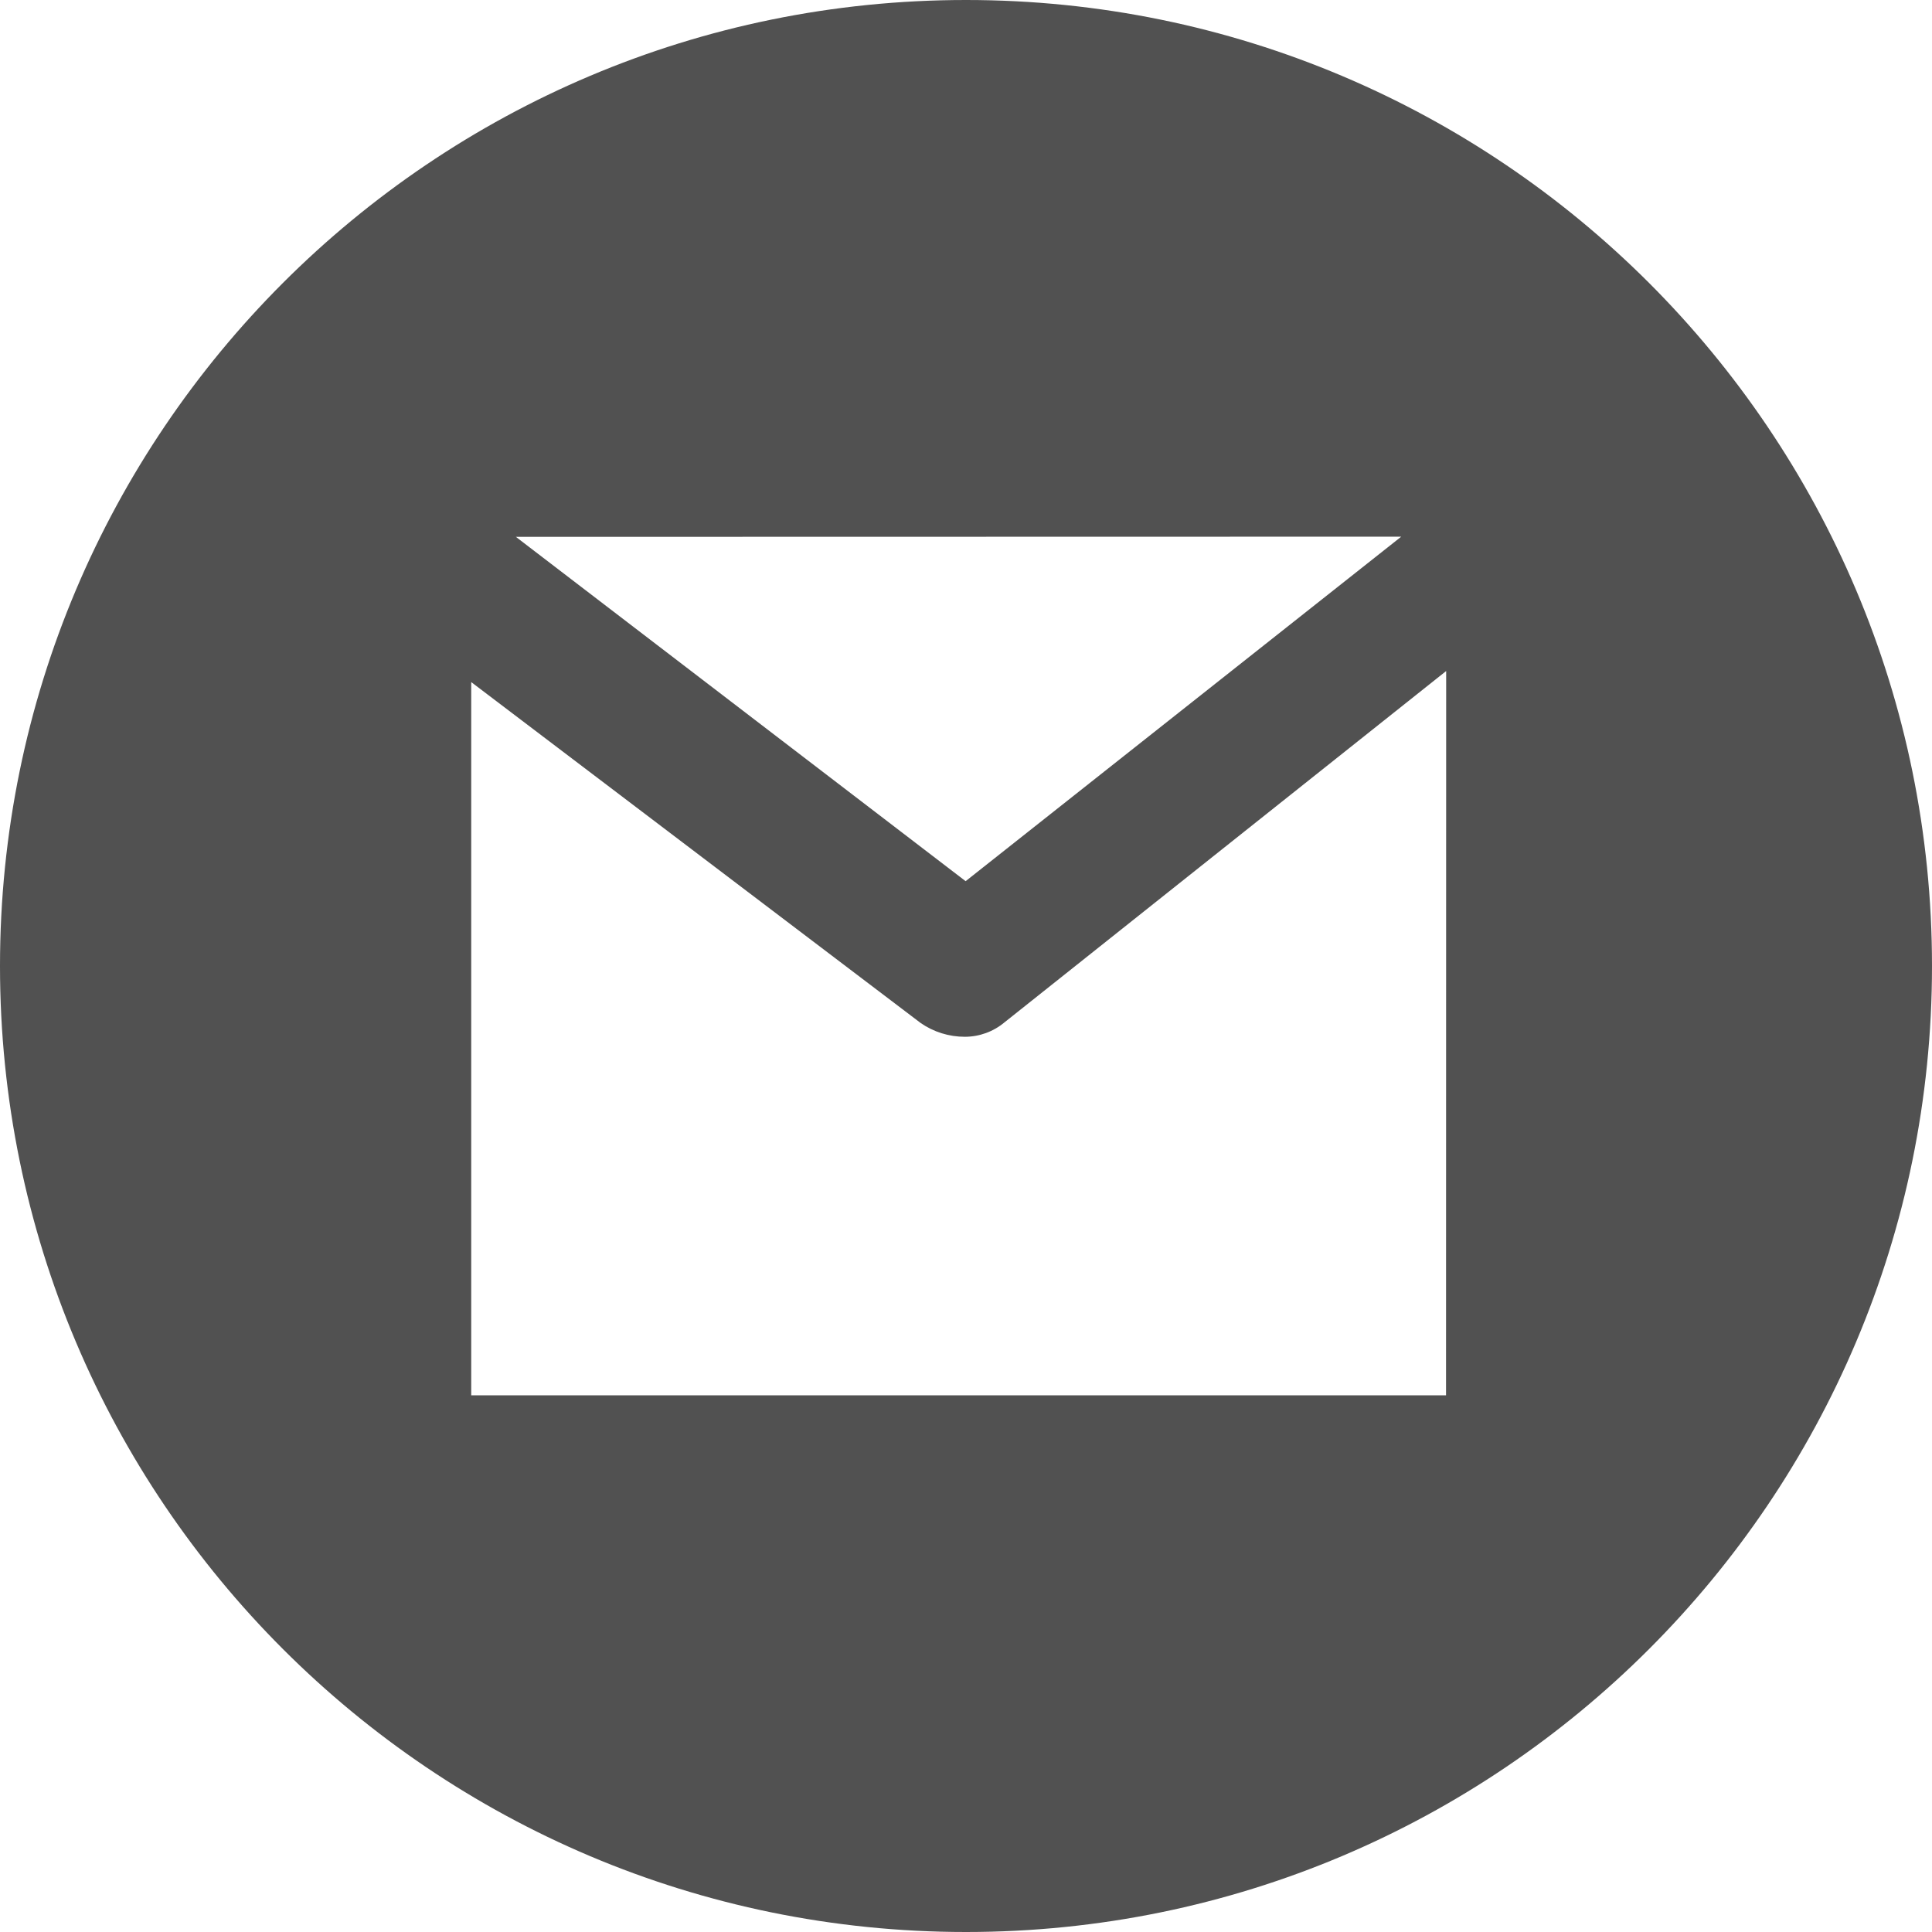
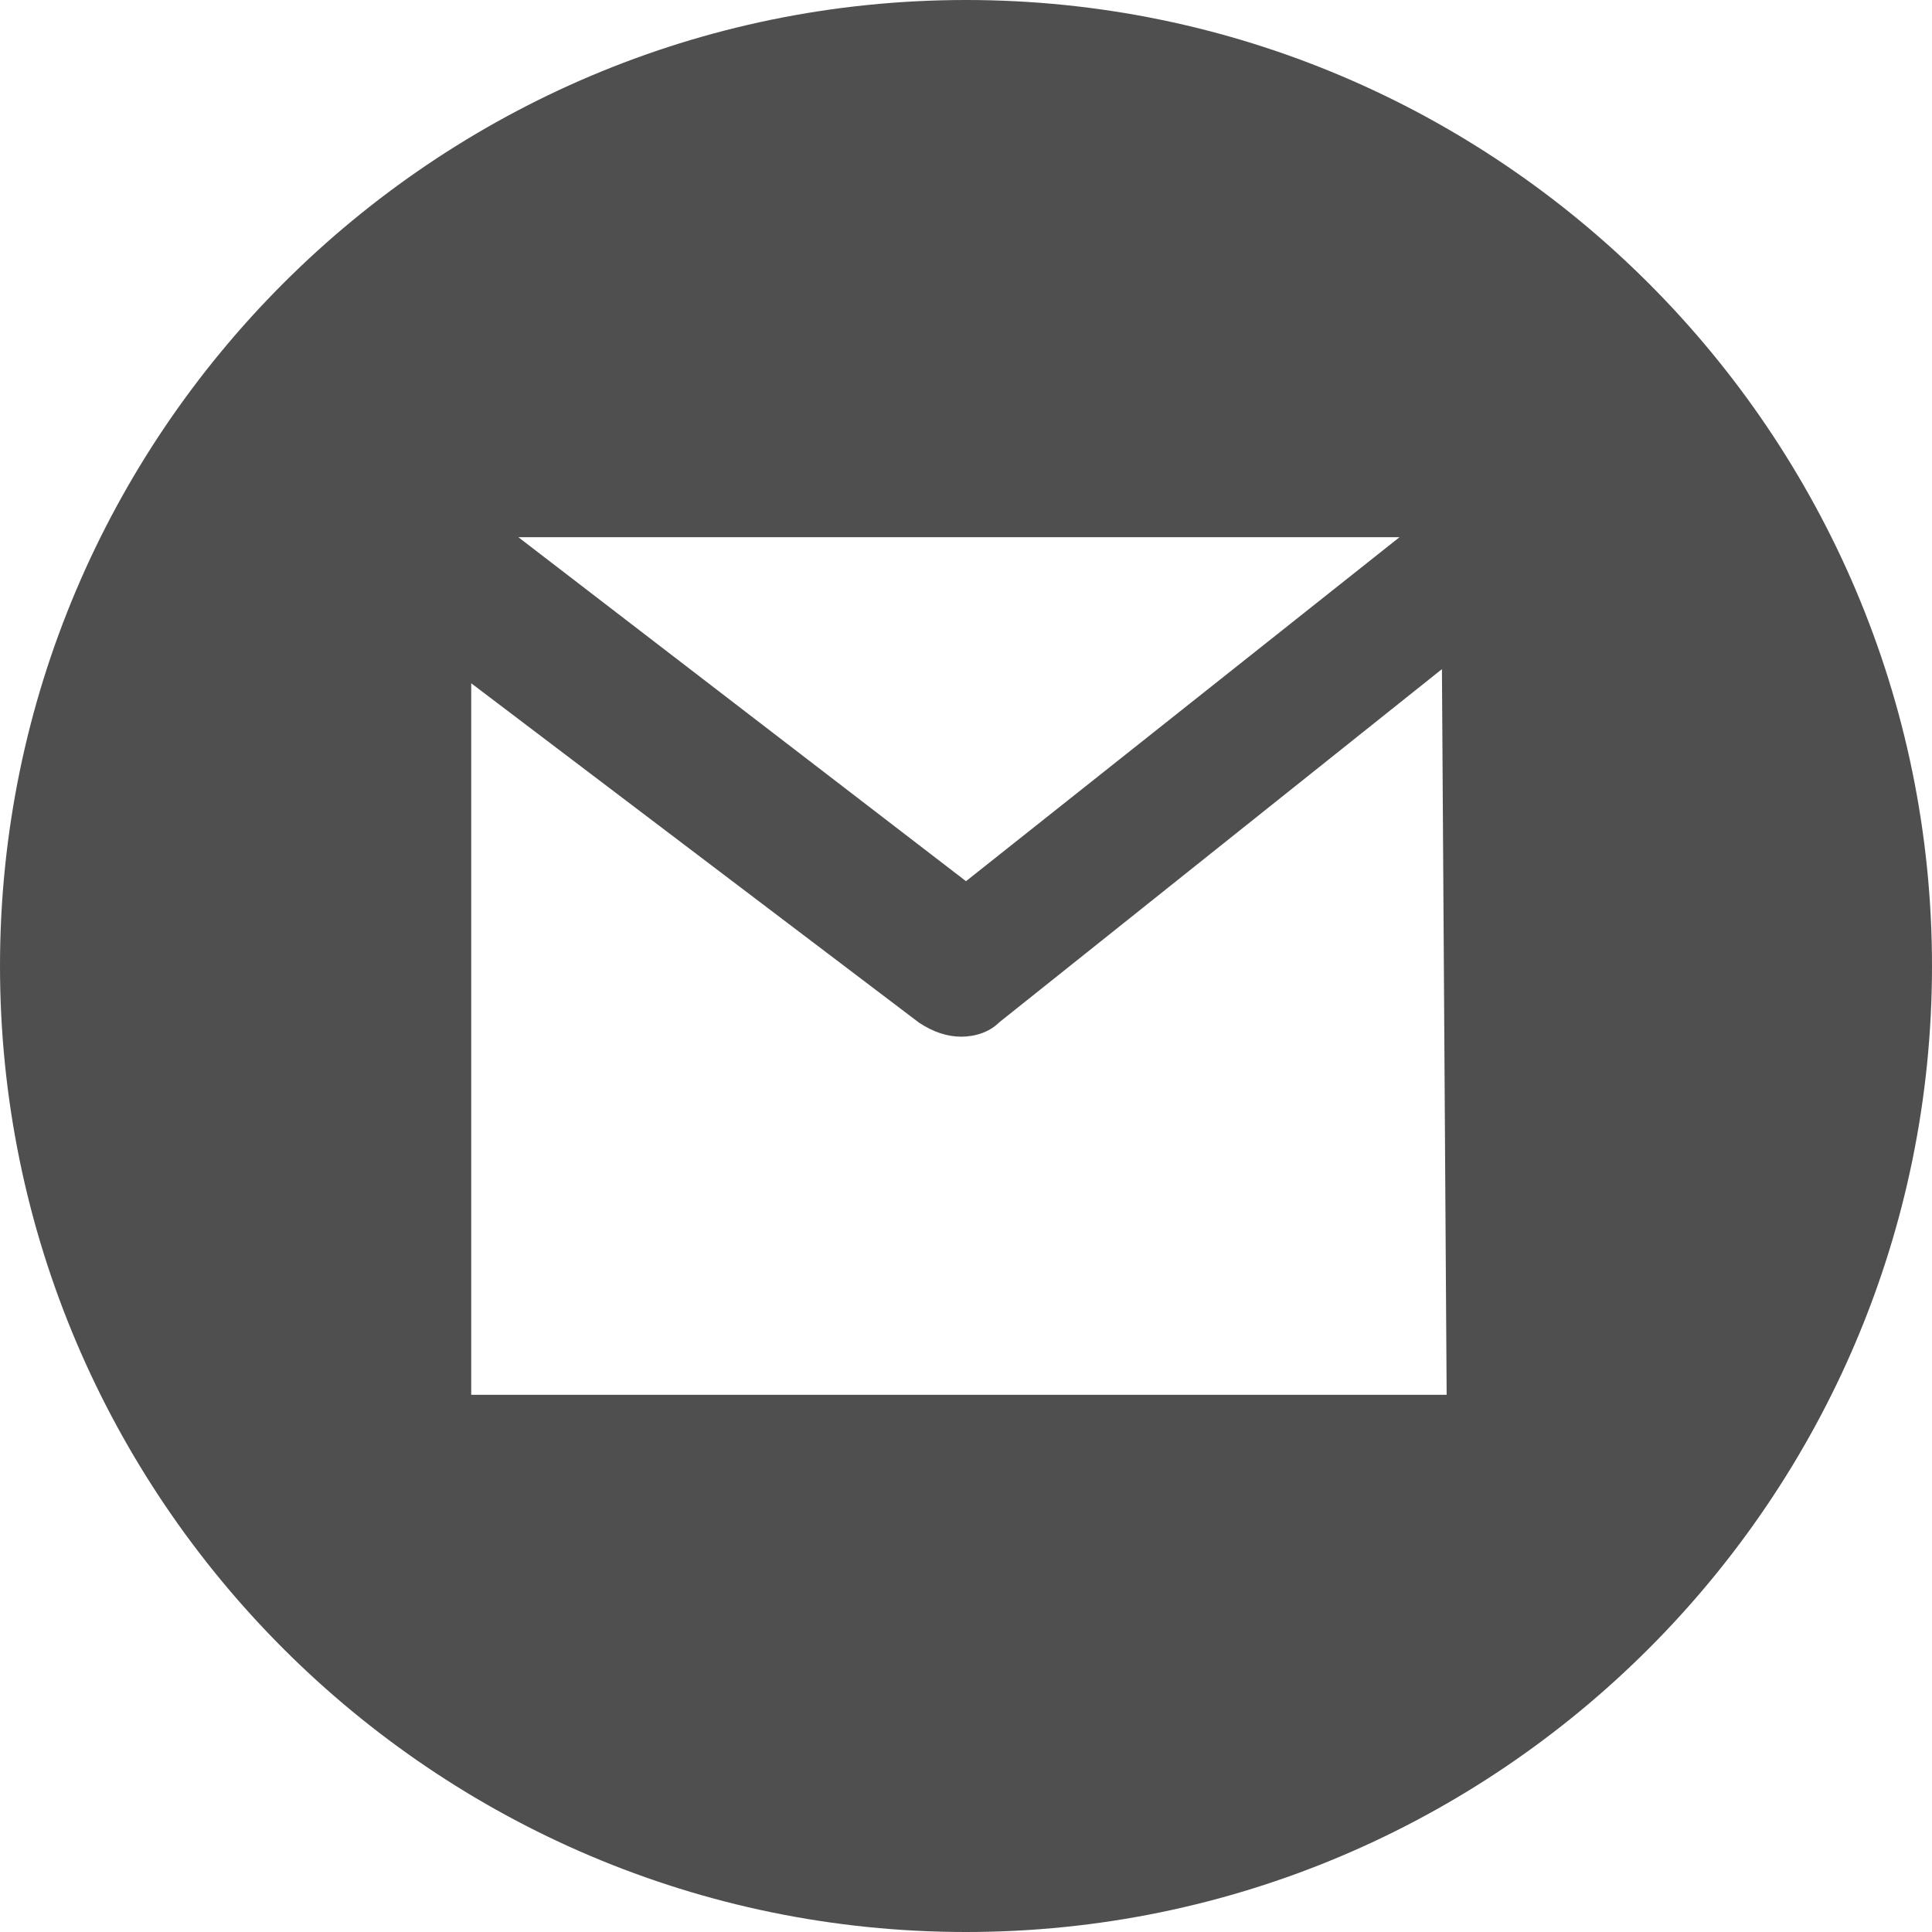
- <svg xmlns="http://www.w3.org/2000/svg" viewBox="-2997 7298 41 41">
-   <defs>
-     <style>
-       .cls-1 {
-         fill: #515151;
-       }
-     </style>
-   </defs>
-   <path id="social-media" class="cls-1" d="M20.5,0A20.5,20.5,0,1,0,41,20.5,20.5,20.5,0,0,0,20.5,0Zm9.236,11.389L20.492,18.7l-9.544-7.307Zm.951,18.222H10V14.475l9.537,7.234a1.64,1.64,0,0,0,.939.293,1.312,1.312,0,0,0,.842-.307l9.372-7.455Z" transform="translate(-2997 7298)" />
+ <svg xmlns="http://www.w3.org/2000/svg" version="1.1" id="Layer_1" x="0px" y="0px" viewBox="0 0 41 41" style="enable-background:new 0 0 41 41;" xml:space="preserve">
+   <style type="text/css">
+ 	.st0{fill:#4F4F4F;}
+ </style>
+   <path id="social-media" class="st0" d="M20.5,0C9.2,0,0,9.2,0,20.5S9.2,41,20.5,41S41,31.8,41,20.5S31.8,0,20.5,0z M29.7,11.4  l-9.2,7.3l-9.5-7.3L29.7,11.4z M30.7,29.6H10V14.5l9.5,7.2c0.3,0.2,0.6,0.3,0.9,0.3c0.3,0,0.6-0.1,0.8-0.3l9.4-7.5L30.7,29.6z" />
</svg>
